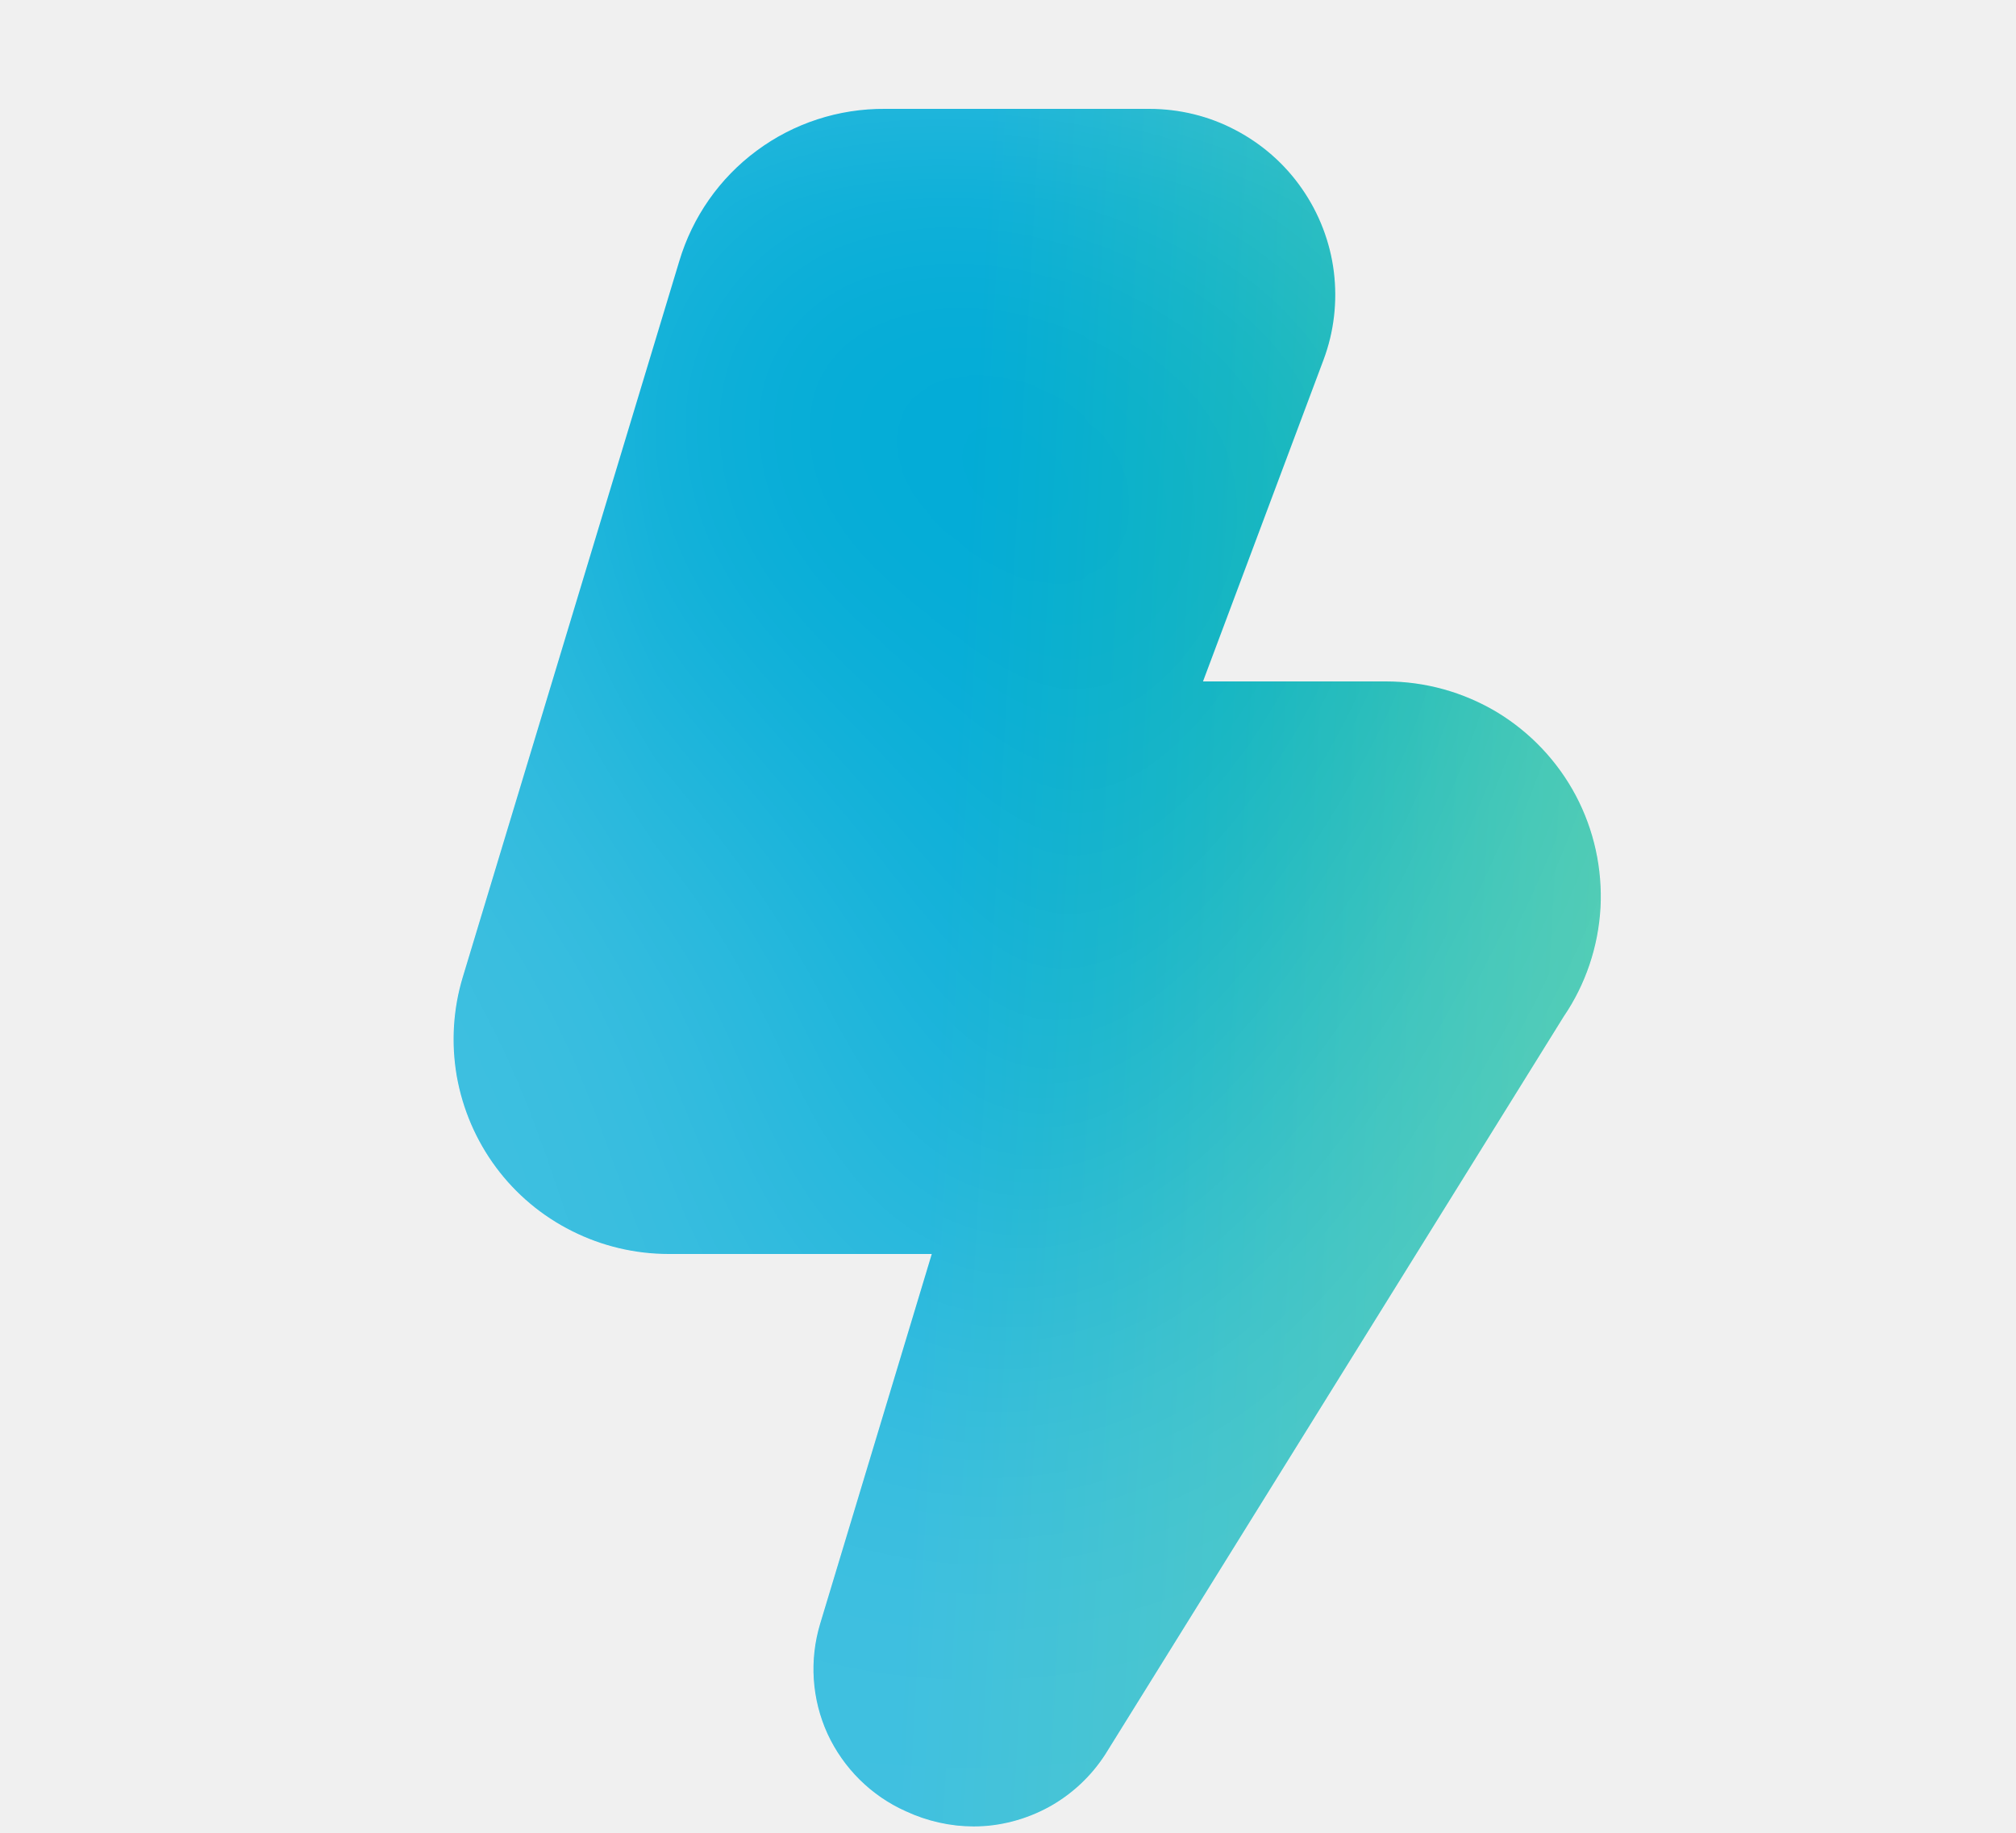
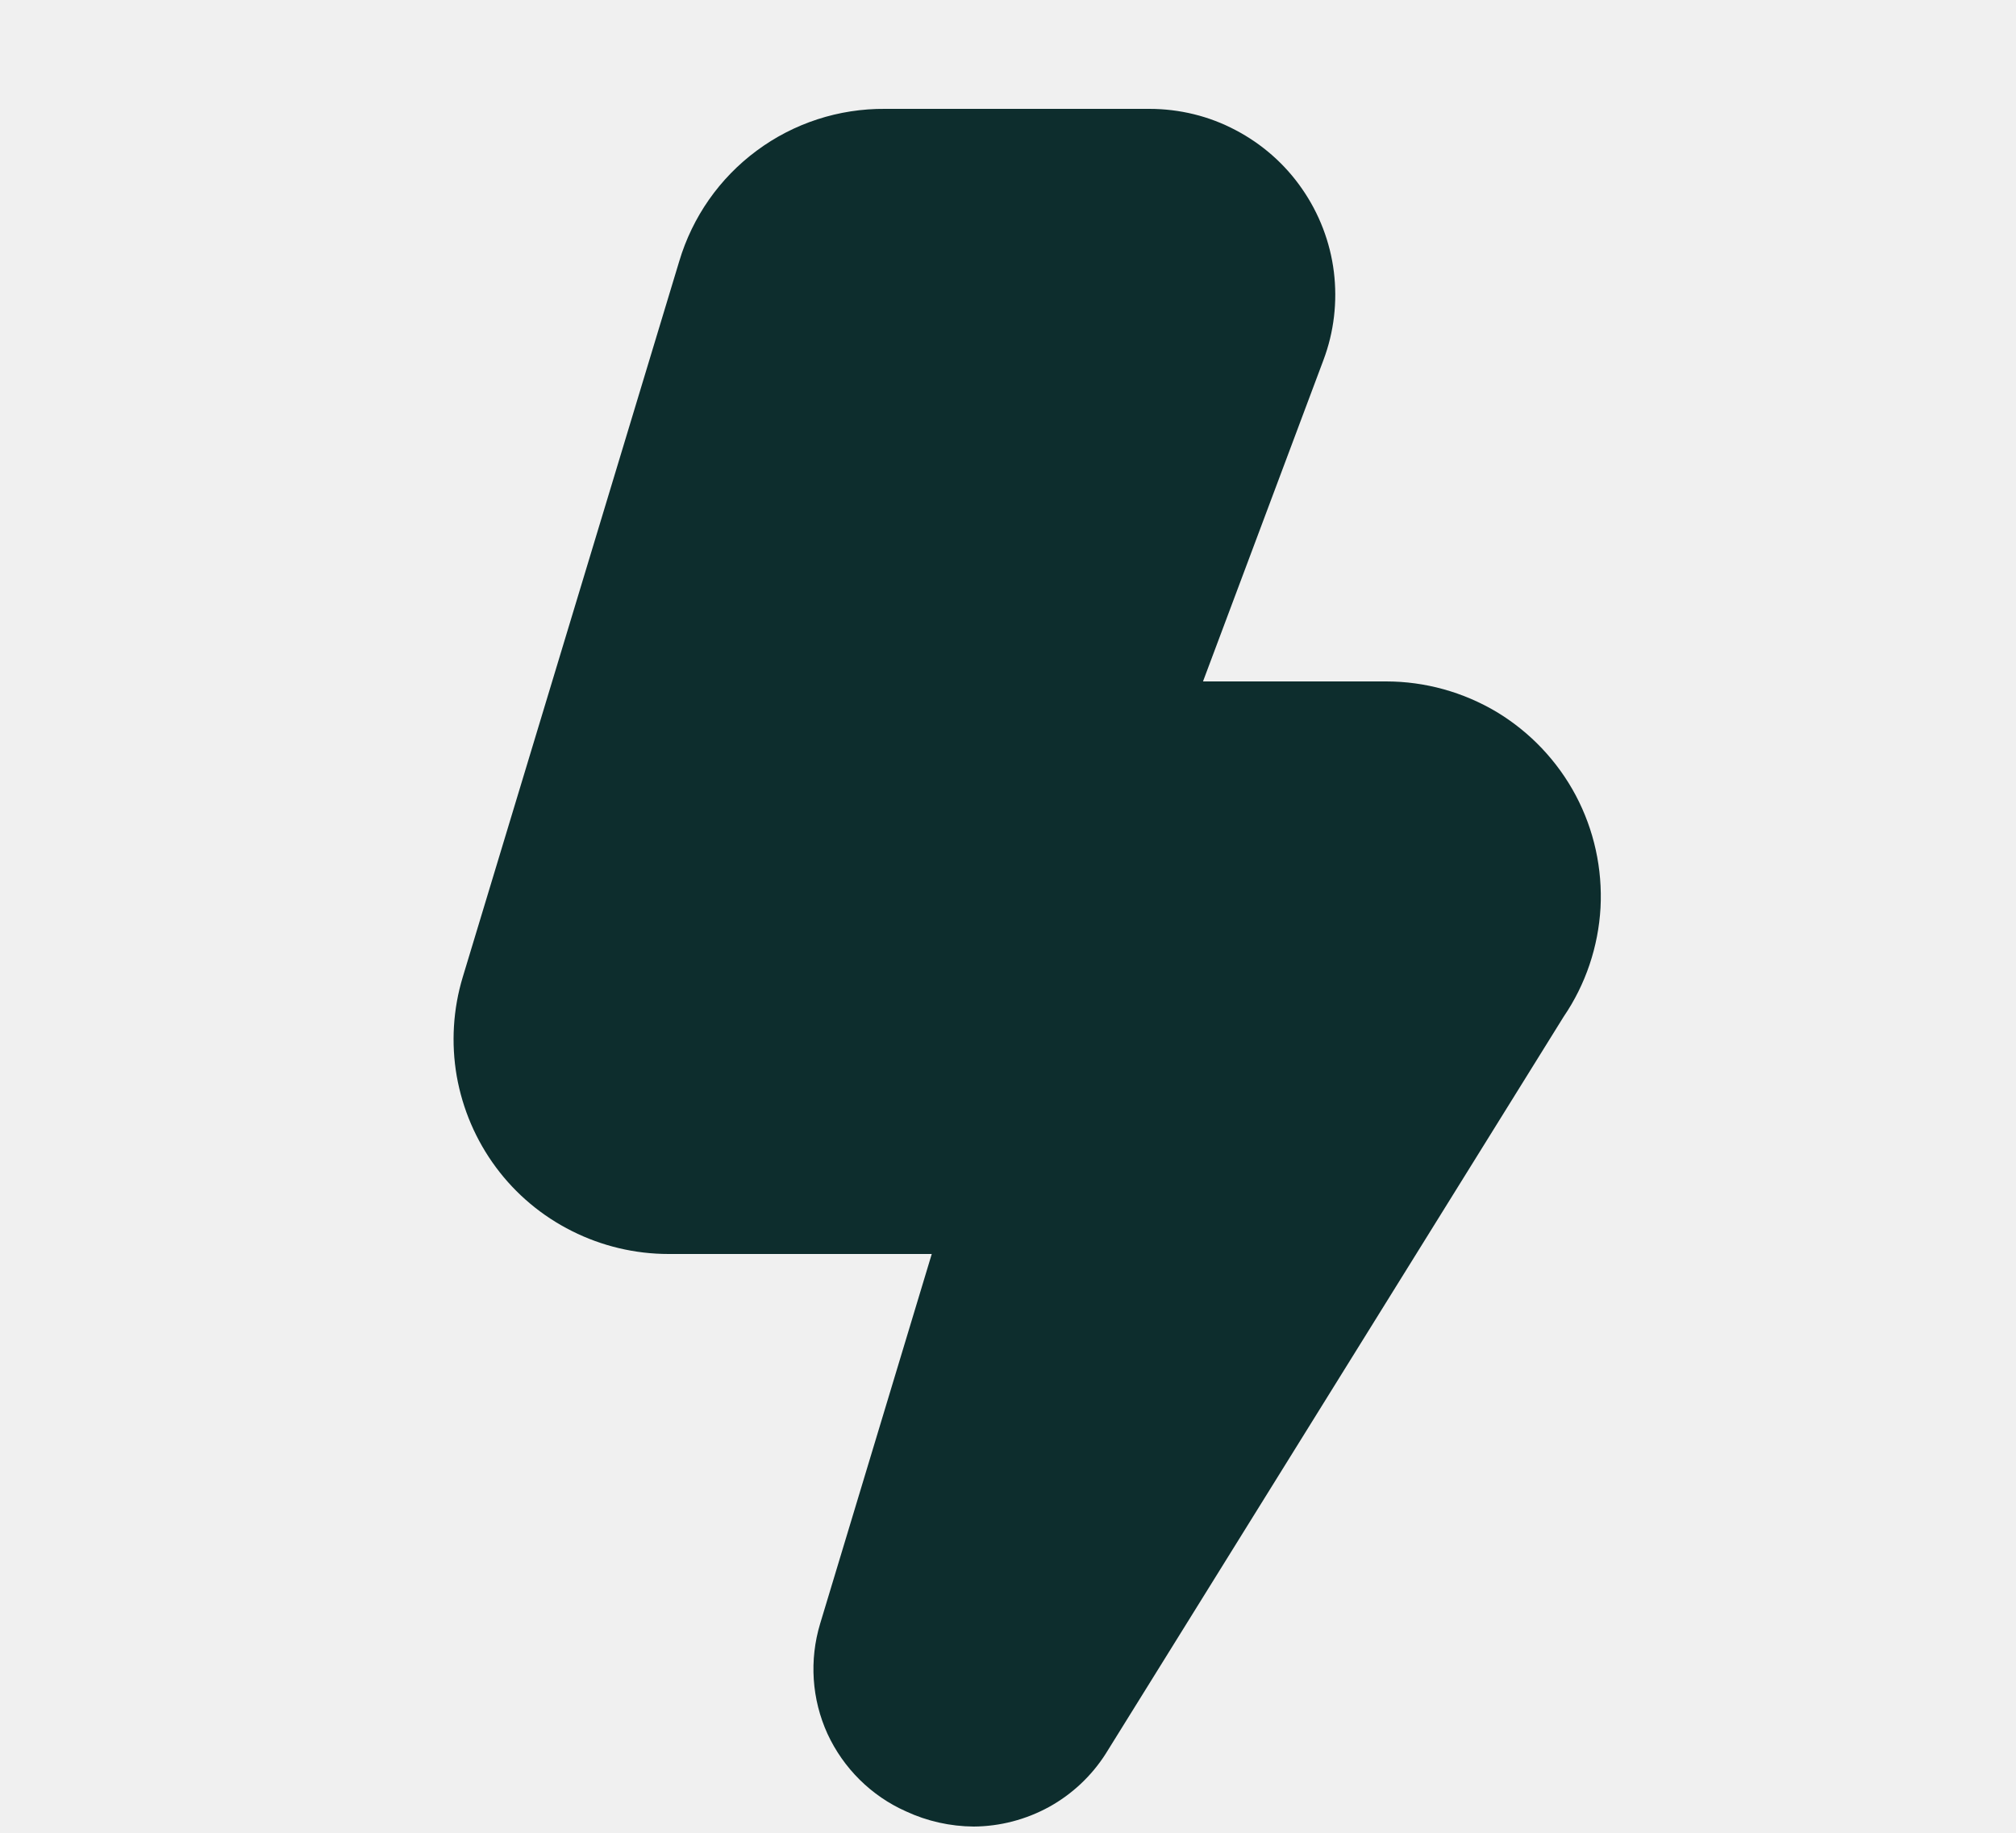
<svg xmlns="http://www.w3.org/2000/svg" width="11" height="10" viewBox="0 0 11 10" fill="none">
-   <g clip-path="url(#clip0_1105_7149)">
-     <g filter="url(#filter0_i_1105_7149)">
-       <path d="M5.313 9.966C5.185 9.965 5.059 9.937 4.943 9.883C4.754 9.799 4.602 9.648 4.515 9.46C4.429 9.271 4.415 9.058 4.475 8.859L5.084 6.842H3.648C3.465 6.842 3.284 6.799 3.121 6.717C2.957 6.635 2.815 6.516 2.706 6.369C2.597 6.222 2.524 6.052 2.492 5.871C2.461 5.691 2.472 5.506 2.525 5.331L3.706 1.426C3.778 1.184 3.926 0.972 4.129 0.822C4.331 0.672 4.577 0.592 4.829 0.594H6.271C6.435 0.594 6.597 0.633 6.742 0.71C6.887 0.786 7.012 0.896 7.105 1.031C7.198 1.165 7.258 1.321 7.278 1.483C7.298 1.646 7.279 1.811 7.221 1.965L6.564 3.718H7.563C7.776 3.718 7.984 3.776 8.167 3.885C8.349 3.995 8.498 4.152 8.598 4.34C8.698 4.529 8.744 4.74 8.733 4.953C8.721 5.165 8.652 5.371 8.532 5.547L6.033 9.569C5.956 9.69 5.849 9.79 5.724 9.859C5.598 9.928 5.457 9.965 5.313 9.966Z" fill="url(#paint0_linear_1105_7149)" />
-     </g>
+   <g clip-path="url(#clip0_1643_16472)">
+     <path d="M5.313 9.966C5.185 9.965 5.059 9.937 4.943 9.883C4.754 9.799 4.602 9.648 4.515 9.46C4.429 9.271 4.415 9.058 4.475 8.859L5.084 6.842H3.648C3.465 6.842 3.284 6.799 3.121 6.717C2.957 6.635 2.815 6.516 2.706 6.369C2.597 6.222 2.524 6.052 2.492 5.871C2.461 5.691 2.472 5.506 2.525 5.331L3.706 1.426C3.778 1.184 3.926 0.972 4.129 0.822C4.331 0.672 4.577 0.592 4.829 0.594H6.271C6.435 0.594 6.597 0.633 6.742 0.71C6.887 0.786 7.012 0.896 7.105 1.031C7.198 1.165 7.258 1.321 7.278 1.483C7.298 1.646 7.279 1.811 7.221 1.965L6.564 3.718H7.563C7.776 3.718 7.984 3.776 8.167 3.885C8.349 3.995 8.498 4.152 8.598 4.34C8.698 4.529 8.744 4.74 8.733 4.953C8.721 5.165 8.652 5.371 8.532 5.547L6.033 9.569C5.956 9.69 5.849 9.79 5.724 9.859C5.598 9.928 5.457 9.965 5.313 9.966Z" fill="#0D2D2D" />
  </g>
  <defs>
-     <filter id="filter0_i_1105_7149" x="2.475" y="-2.012" width="6.26" height="11.977" filterUnits="userSpaceOnUse" color-interpolation-filters="sRGB">
-       <feFlood flood-opacity="0" result="BackgroundImageFix" />
-       <feBlend mode="normal" in="SourceGraphic" in2="BackgroundImageFix" result="shape" />
-       <feColorMatrix in="SourceAlpha" type="matrix" values="0 0 0 0 0 0 0 0 0 0 0 0 0 0 0 0 0 0 127 0" result="hardAlpha" />
-       <feOffset dy="-2.605" />
-       <feGaussianBlur stdDeviation="1.303" />
-       <feComposite in2="hardAlpha" operator="arithmetic" k2="-1" k3="1" />
-       <feColorMatrix type="matrix" values="0 0 0 0 1 0 0 0 0 1 0 0 0 0 1 0 0 0 0.25 0" />
-       <feBlend mode="normal" in2="shape" result="effect1_innerShadow_1105_7149" />
-     </filter>
-     <linearGradient id="paint0_linear_1105_7149" x1="2.687" y1="-1.714" x2="9.11" y2="-1.35" gradientUnits="userSpaceOnUse">
-       <stop offset="0.44" stop-color="#00ABD6" />
-       <stop offset="1" stop-color="#20BEA1" />
-     </linearGradient>
-     <clipPath id="clip0_1105_7149">
+     <clipPath id="clip0_1643_16472">
      <rect width="9.372" height="9.372" fill="white" transform="translate(0.924072 0.593506)" />
    </clipPath>
  </defs>
</svg>
